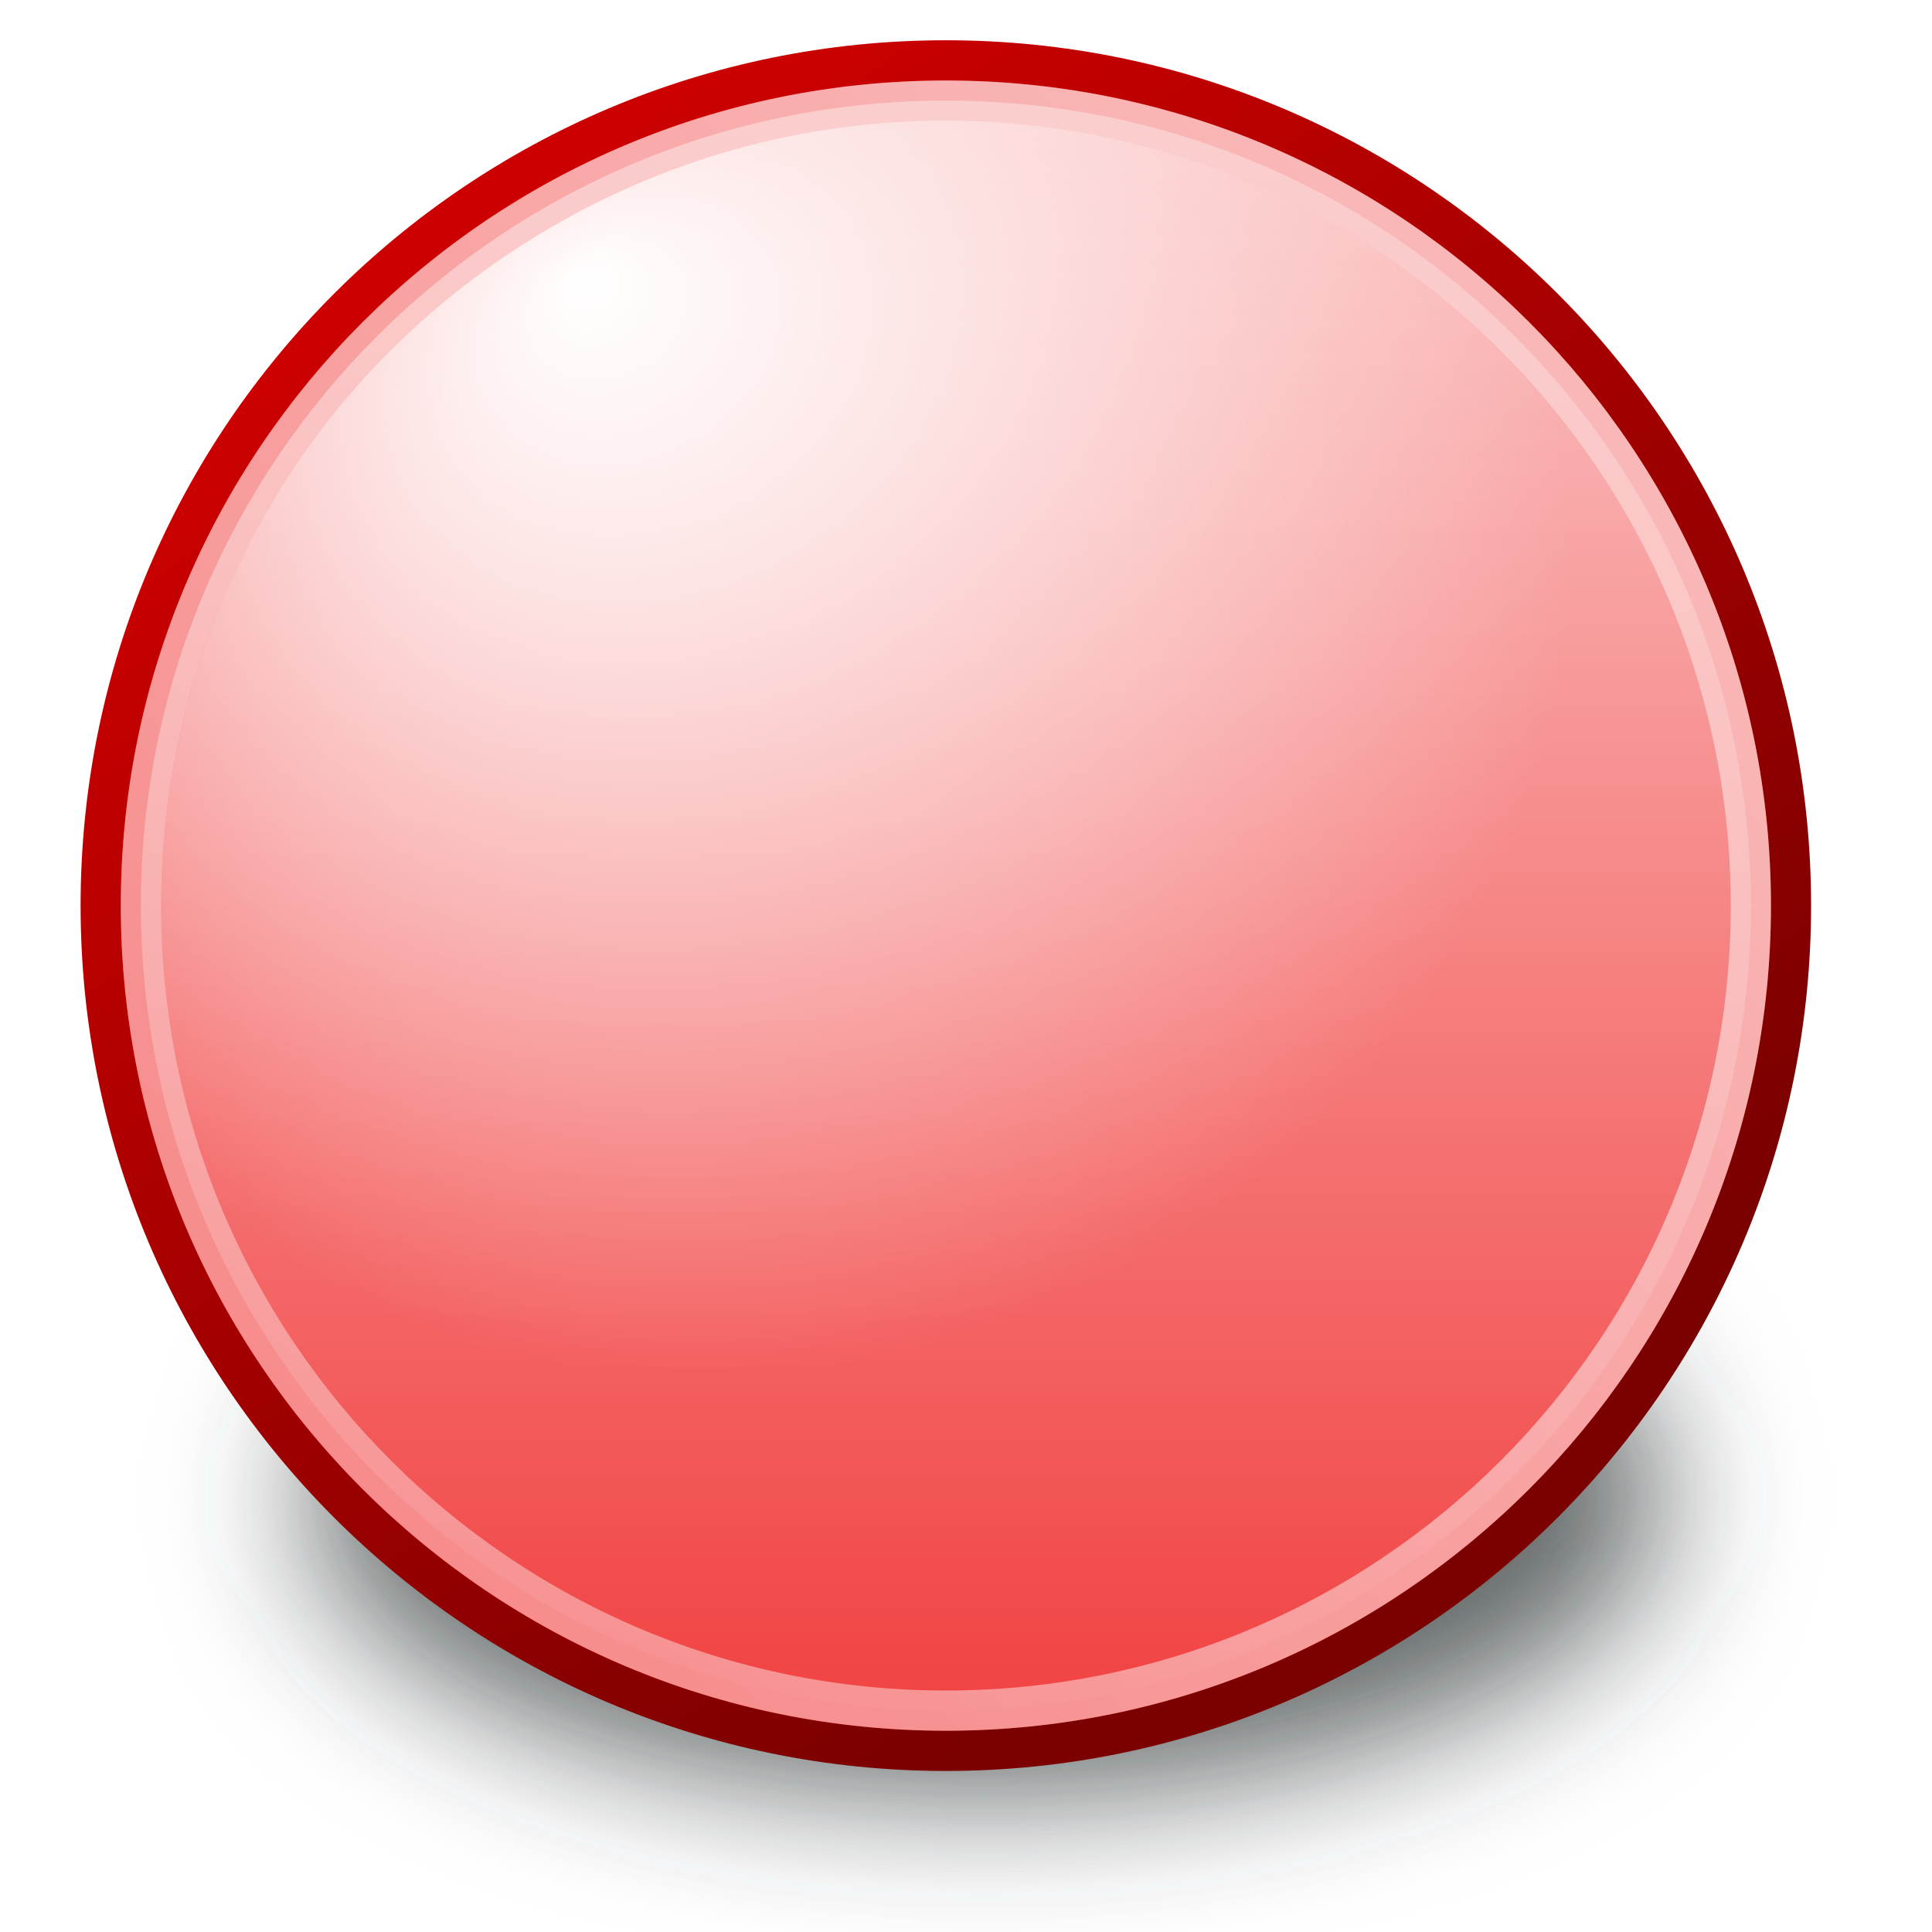
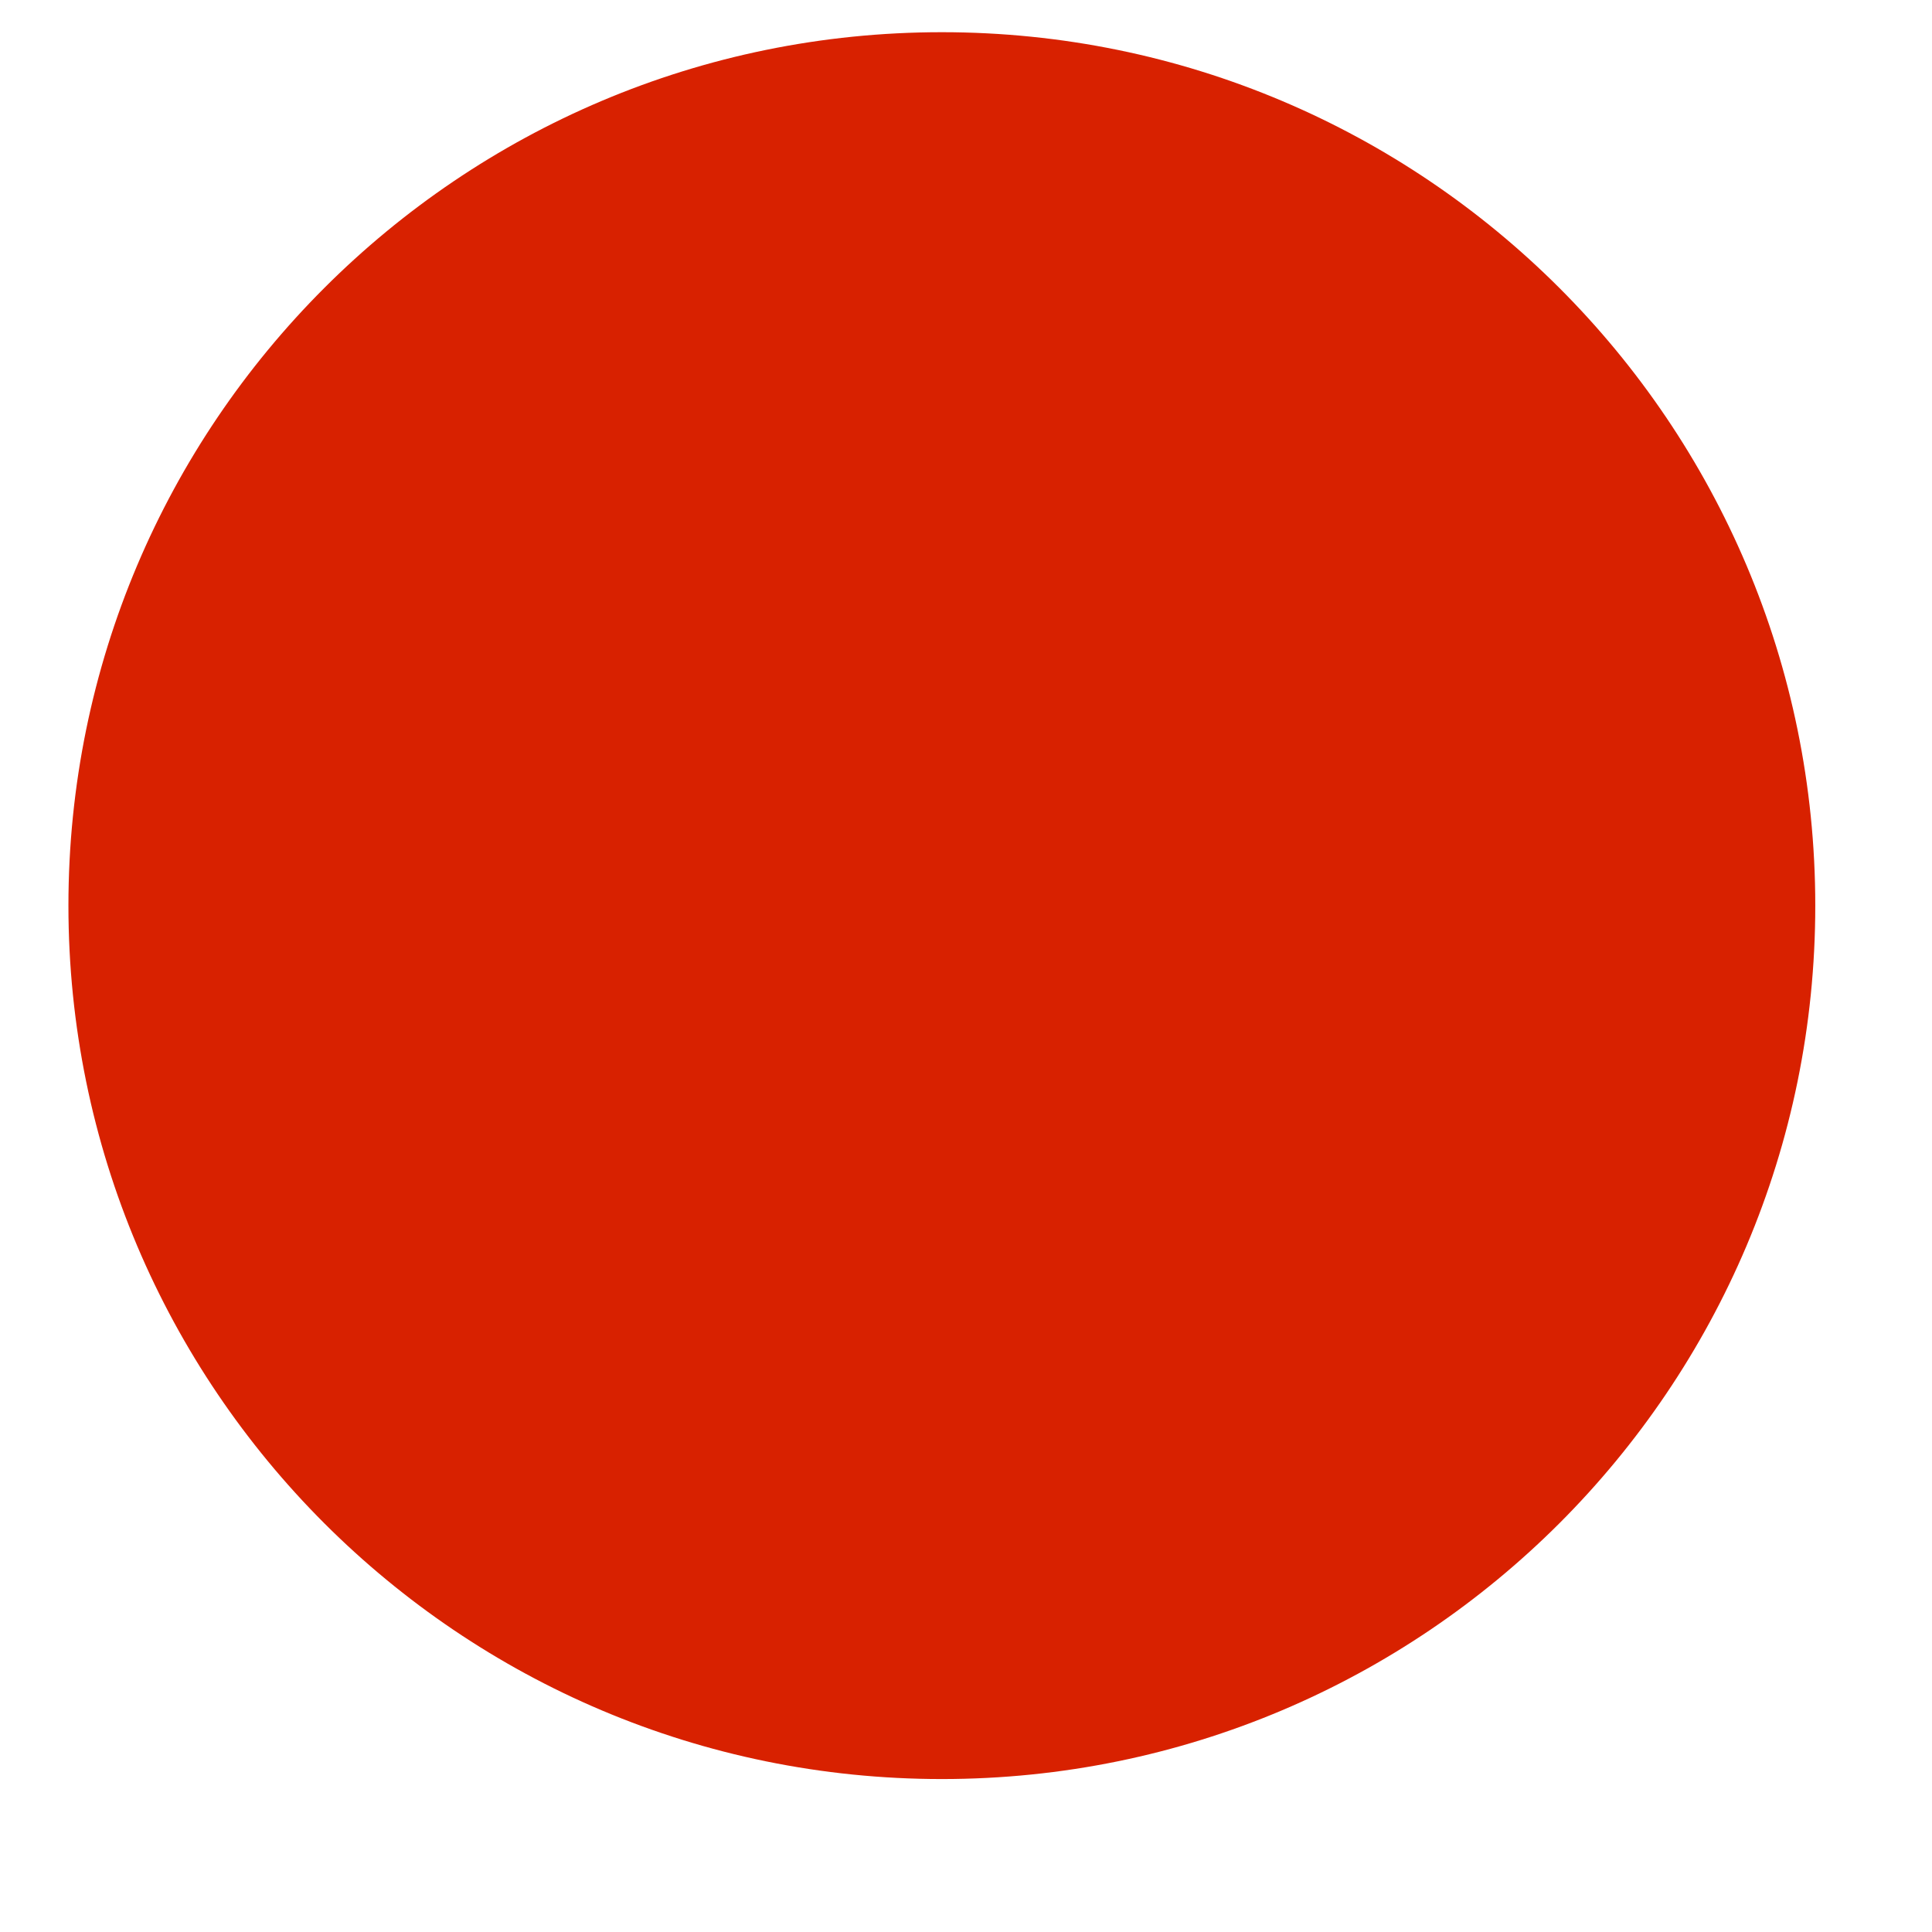
- <svg xmlns="http://www.w3.org/2000/svg" xmlns:xlink="http://www.w3.org/1999/xlink" width="48" height="48" version="1.0">
-   <defs>
-     <linearGradient id="a">
-       <stop offset="0" stop-color="#c00" />
-       <stop offset="1" stop-color="#7b0000" />
-     </linearGradient>
-     <linearGradient xlink:href="#a" id="f" gradientUnits="userSpaceOnUse" x1="6.545" y1="5.836" x2="21.422" y2="26.886" />
-     <linearGradient xlink:href="#b" id="h" gradientUnits="userSpaceOnUse" gradientTransform="matrix(0 1.48284 -1.47709 0 47.114 -1.278)" x1="-1.542" y1="-6.283" x2="63.127" y2="59.184" />
-     <linearGradient id="c">
-       <stop offset="0" stop-color="#fff" />
-       <stop offset="1" stop-color="#fff" stop-opacity="0" />
-     </linearGradient>
-     <linearGradient xlink:href="#c" id="g" gradientUnits="userSpaceOnUse" gradientTransform="matrix(0 3.0708 -3.05895 0 644.584 -511.78)" x1="166.974" y1="203.038" x2="181" y2="203.038" />
-     <linearGradient id="d">
-       <stop offset="0" stop-color="#fff" />
-       <stop offset="1" stop-color="#fff" stop-opacity="0" />
-     </linearGradient>
-     <linearGradient id="b">
-       <stop offset="0" stop-color="#fff" />
-       <stop offset="1" stop-color="#fff" stop-opacity="0" />
-     </linearGradient>
-     <radialGradient xlink:href="#d" id="i" gradientUnits="userSpaceOnUse" gradientTransform="matrix(1.02344 0 0 .88709 -.271 .706)" cx="11.736" cy="7.369" fx="11.801" fy="1.173" r="9.975" />
-     <filter id="e" x="-.129" width="1.259" y="-.296" height="1.591">
-       <feGaussianBlur stdDeviation=".863" />
-     </filter>
-   </defs>
-   <path d="M52 144.5c0 1.932-3.584 3.5-8 3.5s-8-1.568-8-3.5 3.584-3.5 8-3.5 8 1.568 8 3.5z" transform="matrix(2.1 0 0 2.09981 -67.912 -266.223)" opacity=".75" fill="#2e3436" fill-rule="evenodd" filter="url(#e)" enable-background="new" />
-   <path style="marker:none" d="M29.935 16.572a14.345 14.345 0 11-28.69 0 14.345 14.345 0 1128.69 0z" transform="matrix(1.46371 0 0 1.4639 .68 -1.76)" fill="#f13d3d" fill-rule="evenodd" stroke="url(#f)" stroke-width=".683" overflow="visible" enable-background="new" />
-   <path style="marker:none" d="M23.5 42.5c-11.04 0-20-8.96-20-20s8.96-20 20-20 20 8.96 20 20-8.96 20-20 20h0z" opacity=".75" fill="url(#g)" fill-rule="evenodd" stroke="url(#h)" overflow="visible" enable-background="new" />
-   <path transform="scale(1.95483) rotate(-30 12.896 10.845)" d="M21.781 10.983a9.975 9.975 0 11-19.95 0 9.975 9.975 0 1119.95 0z" fill="url(#i)" enable-background="new" />
+ <svg xmlns="http://www.w3.org/2000/svg" version="1.1" id="Layer_1" x="0px" y="0px" viewBox="0 0 48 48" style="enable-background:new 0 0 48 48;" xml:space="preserve">
+   <style type="text/css">
+ 	.st0{fill:#D82100;}
+ </style>
+   <circle class="st0" cx="23.4" cy="22.5" r="21.7" />
</svg>
